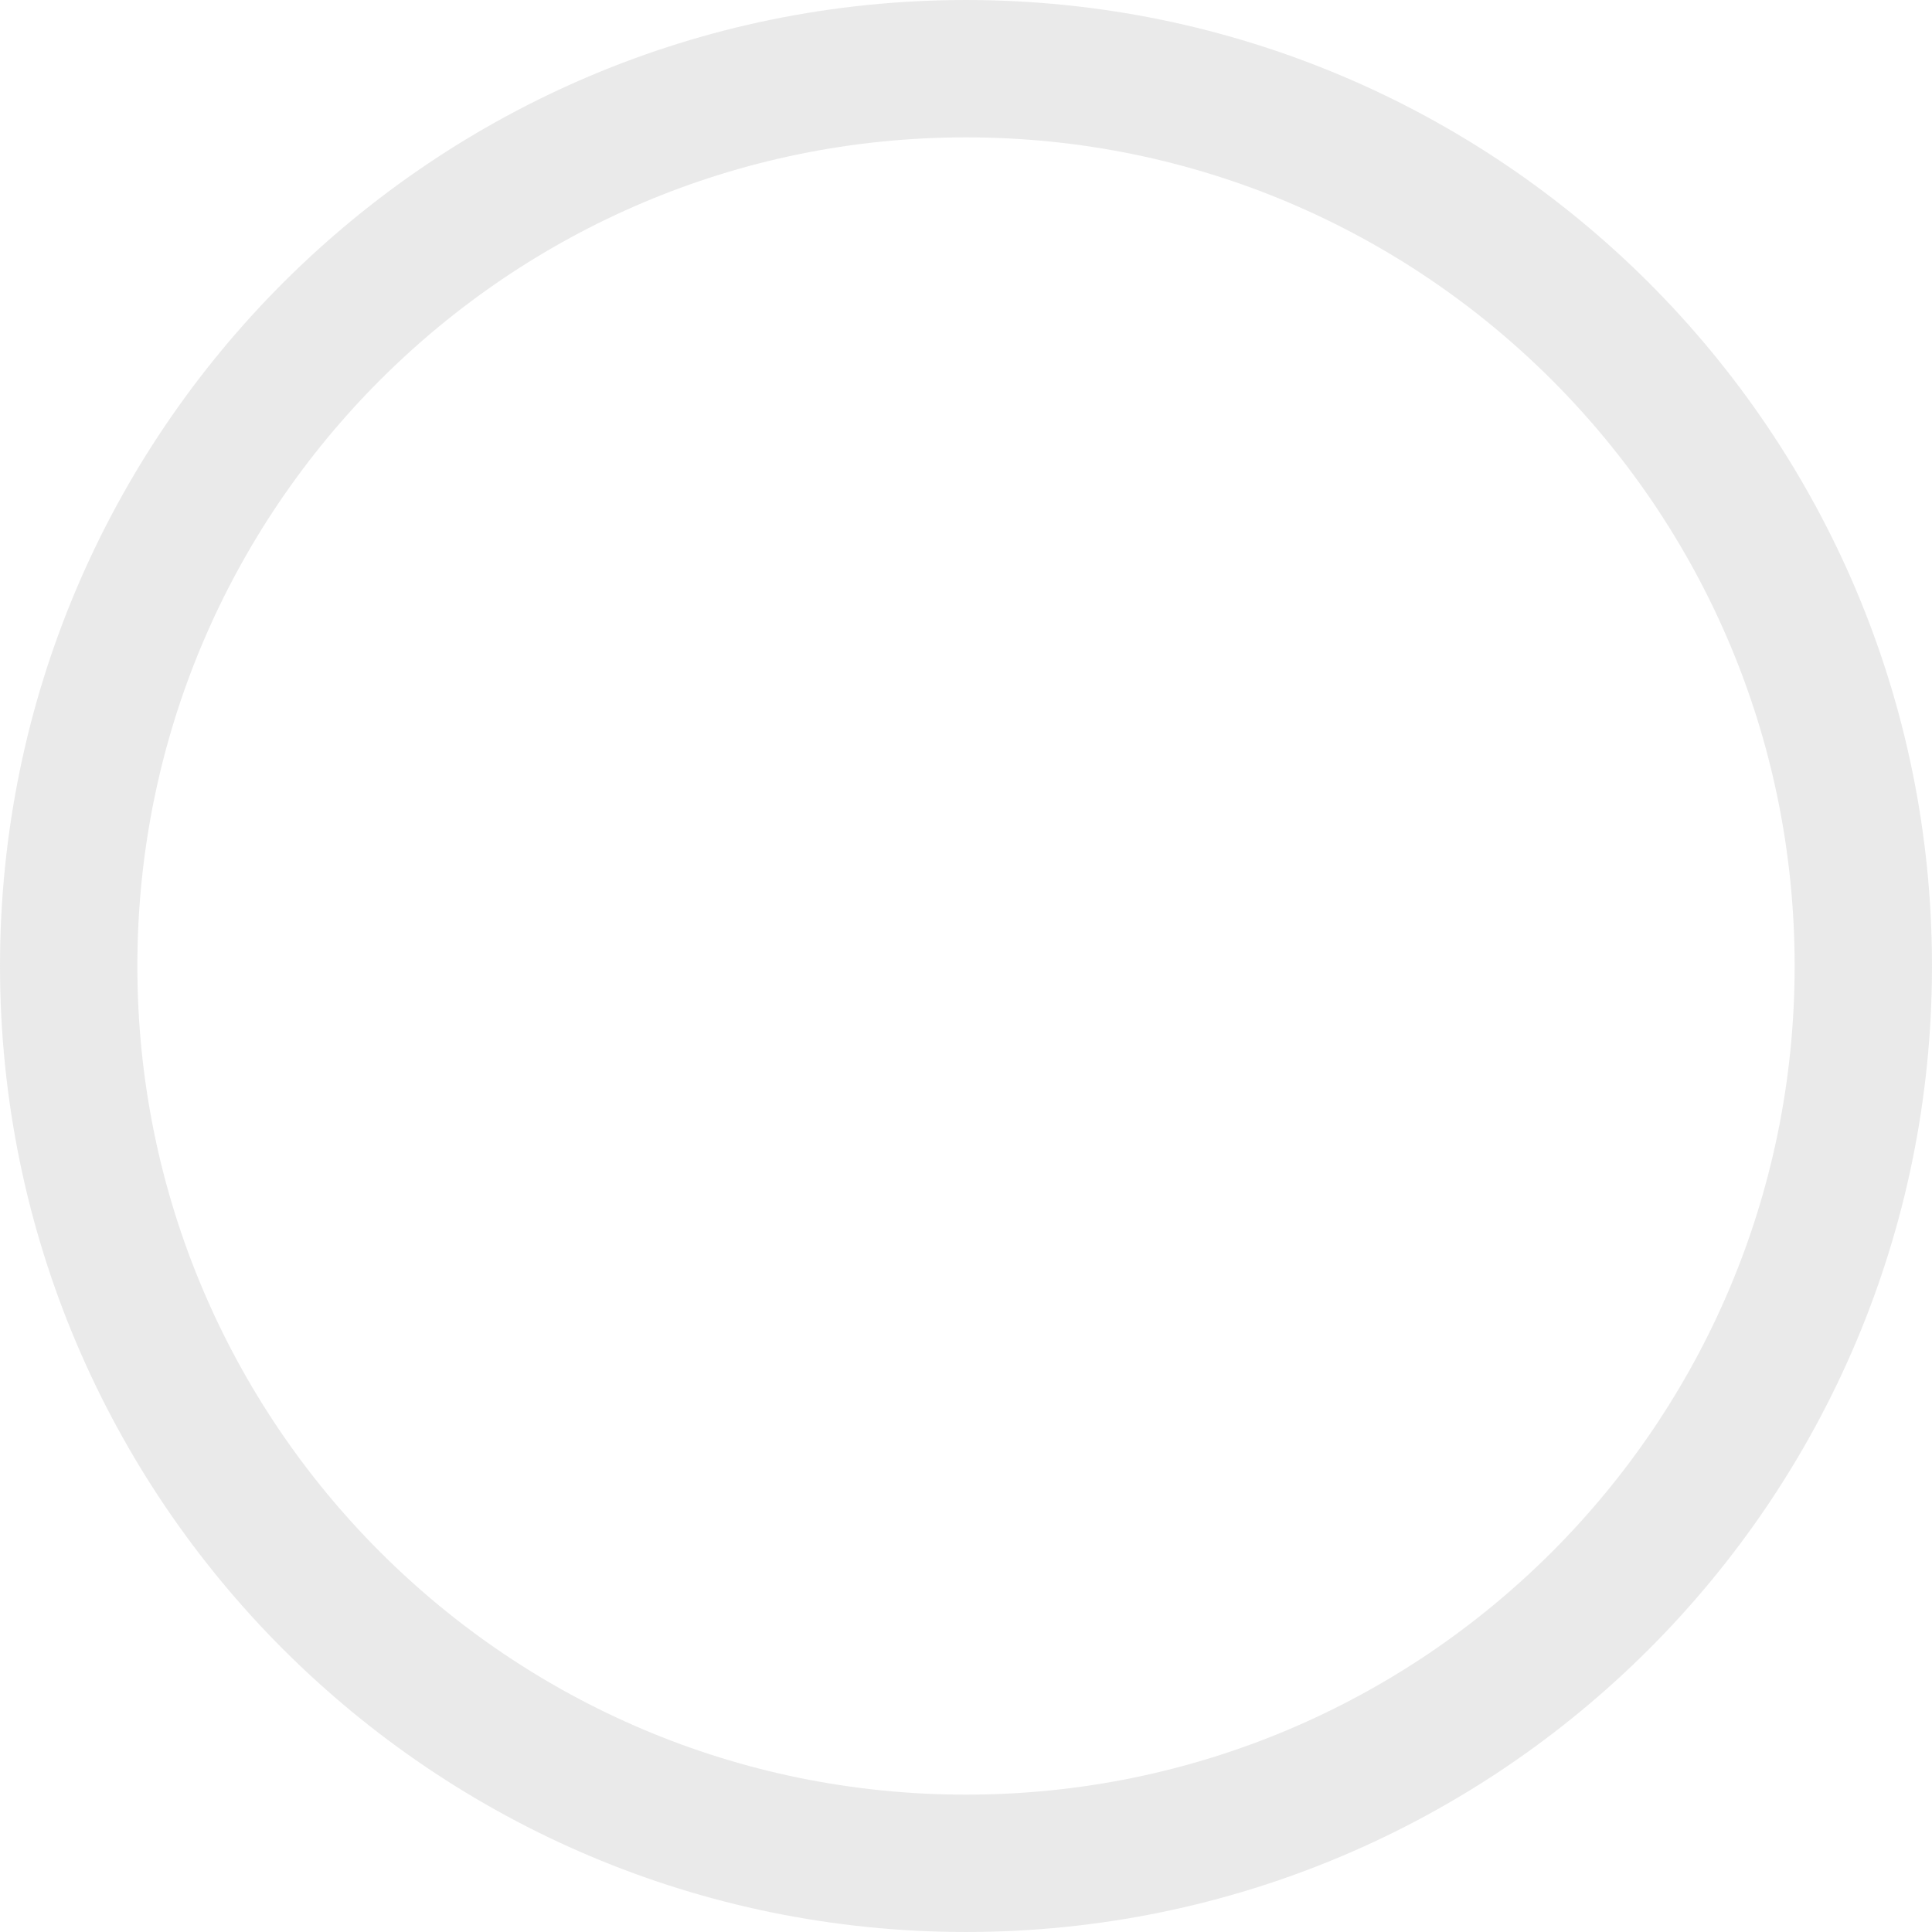
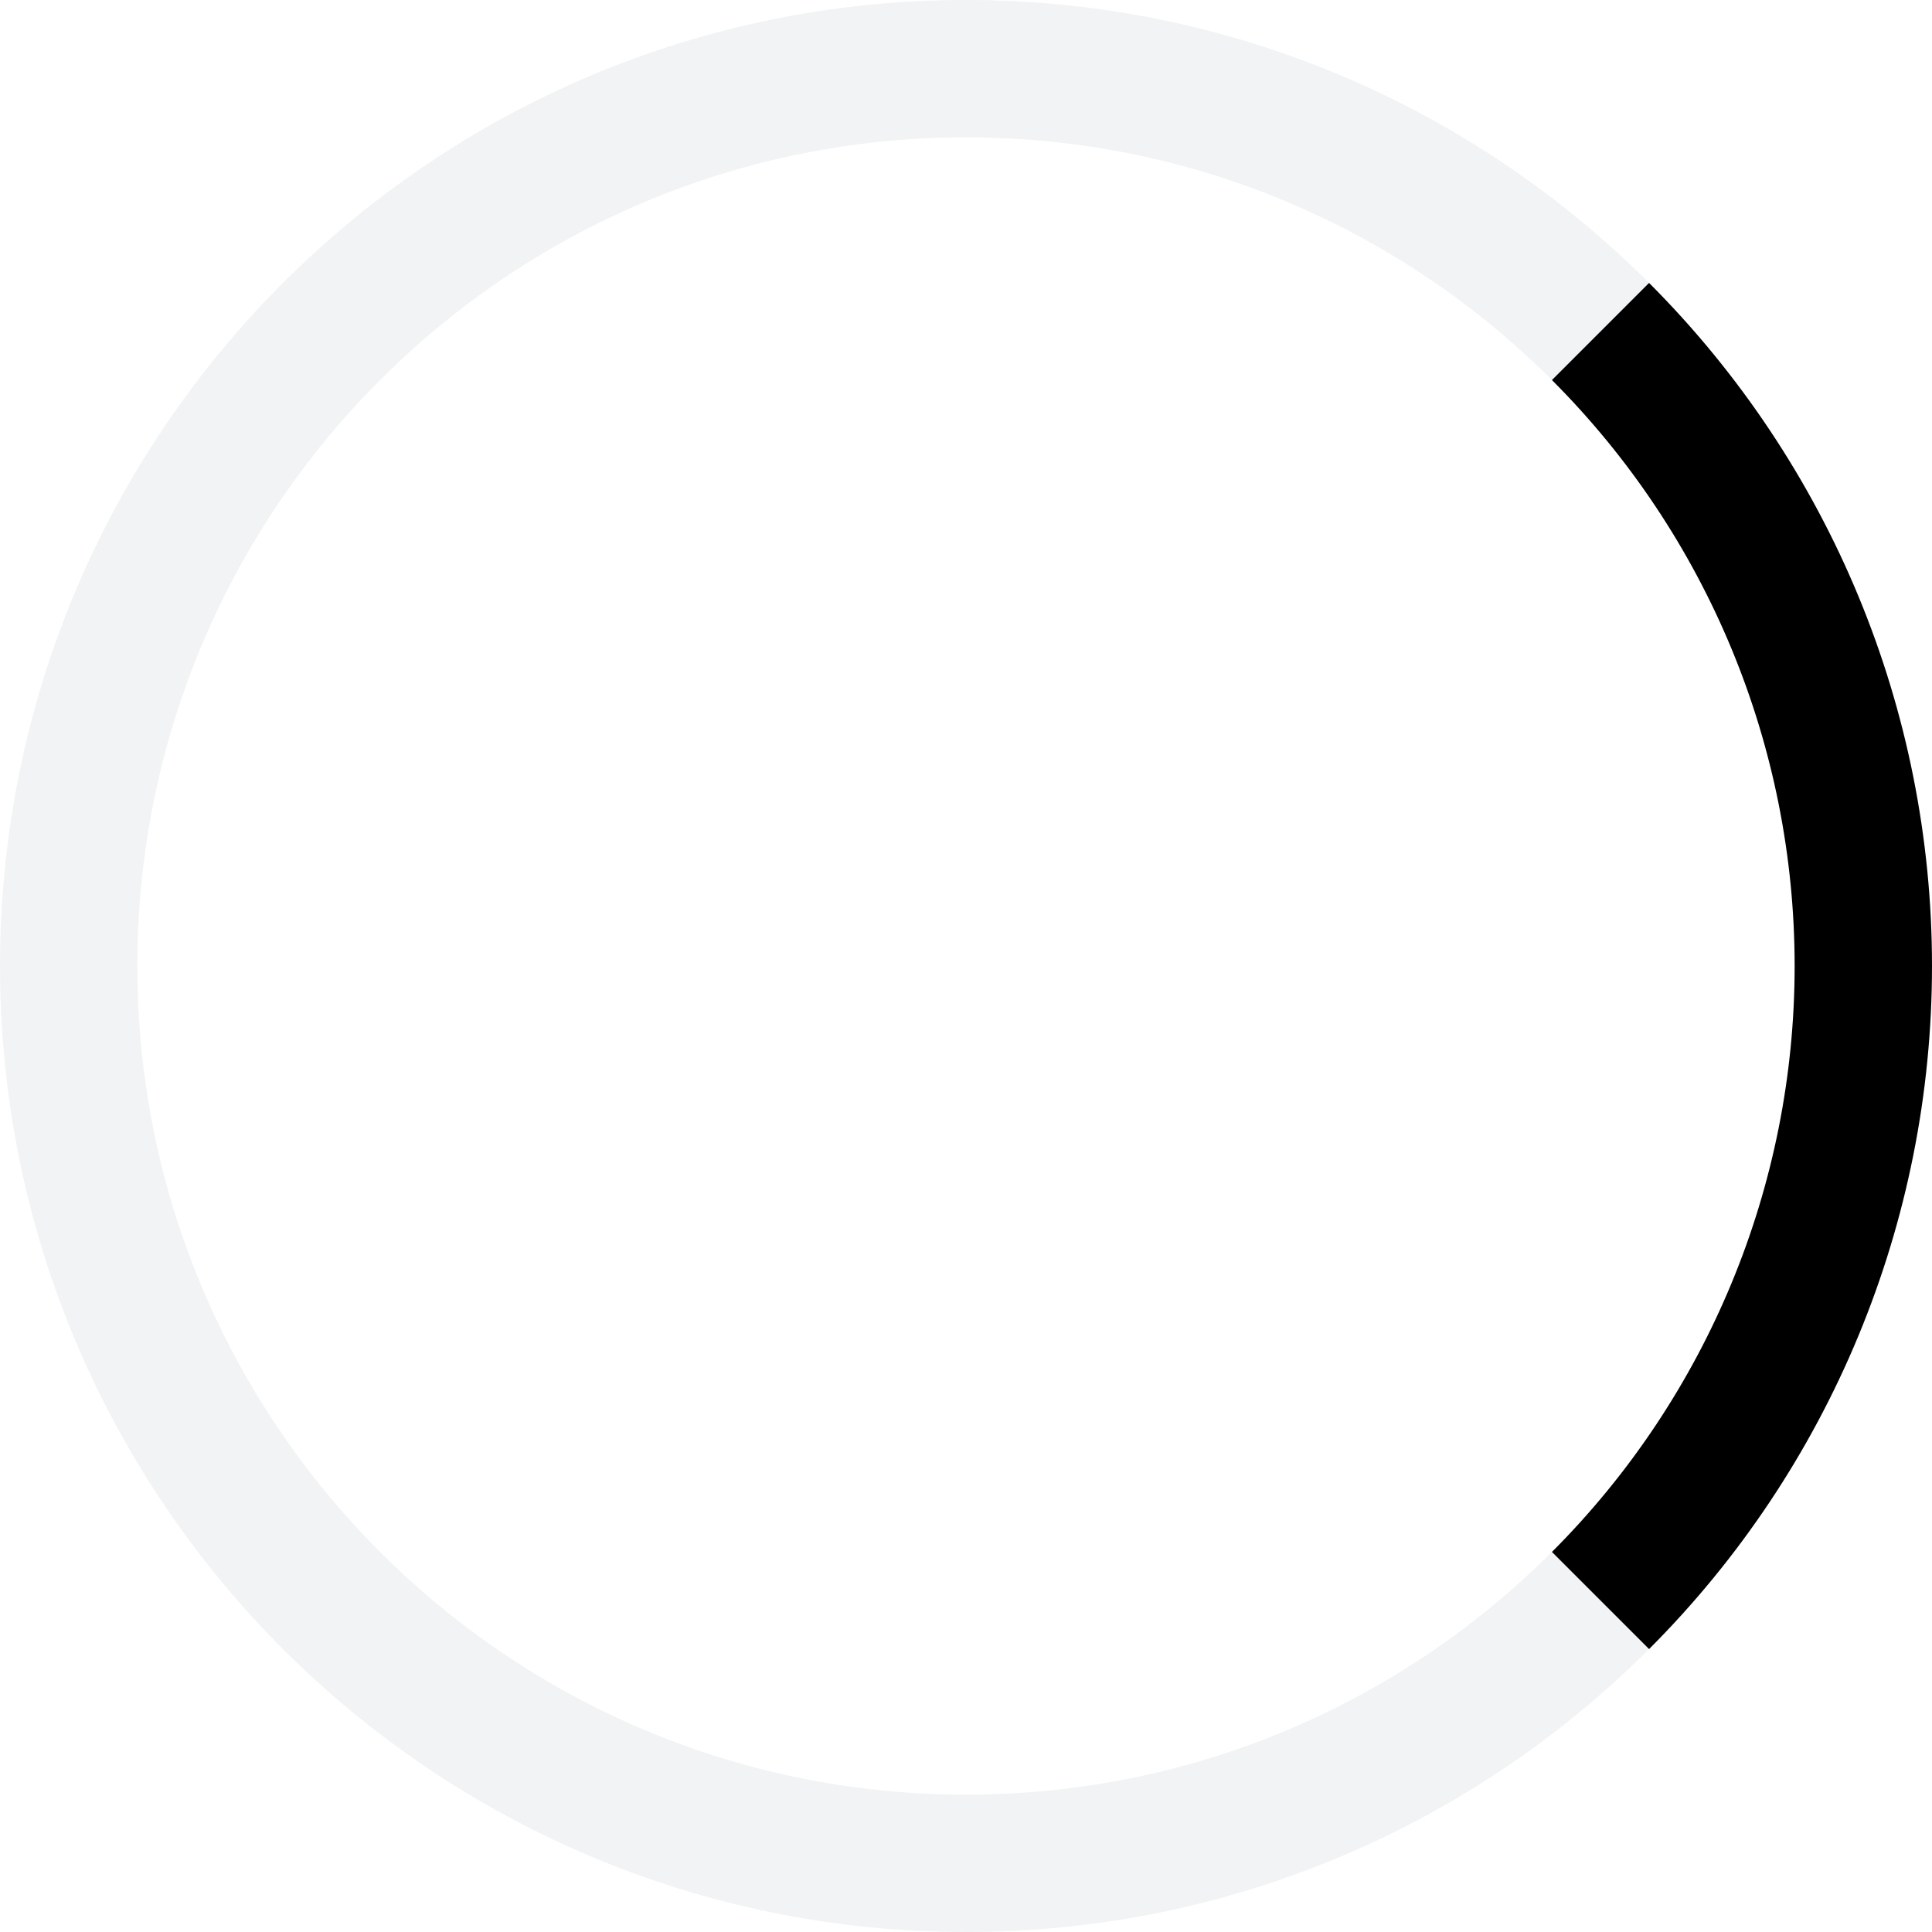
<svg xmlns="http://www.w3.org/2000/svg" width="160" height="160" viewBox="0 0 160 160" fill="none">
-   <circle cx="80" cy="80" r="74.312" stroke="#999999" stroke-opacity="0.2" stroke-width="11.375" />
-   <path d="M132.547 27.453C146.483 41.389 154.312 60.291 154.312 80C154.313 99.709 146.483 118.611 132.547 132.547" stroke="#currentColor" stroke-width="11.375" />
+   <circle cx="80" cy="80" r="74.312" stroke="#D1D5DA" stroke-opacity="0.3" stroke-width="11.375" />
+   <path d="M132.547 27.453C146.483 41.389 154.312 60.291 154.312 80C154.313 99.709 146.483 118.611 132.547 132.547" stroke="currentColor" stroke-width="11.375" />
</svg>
